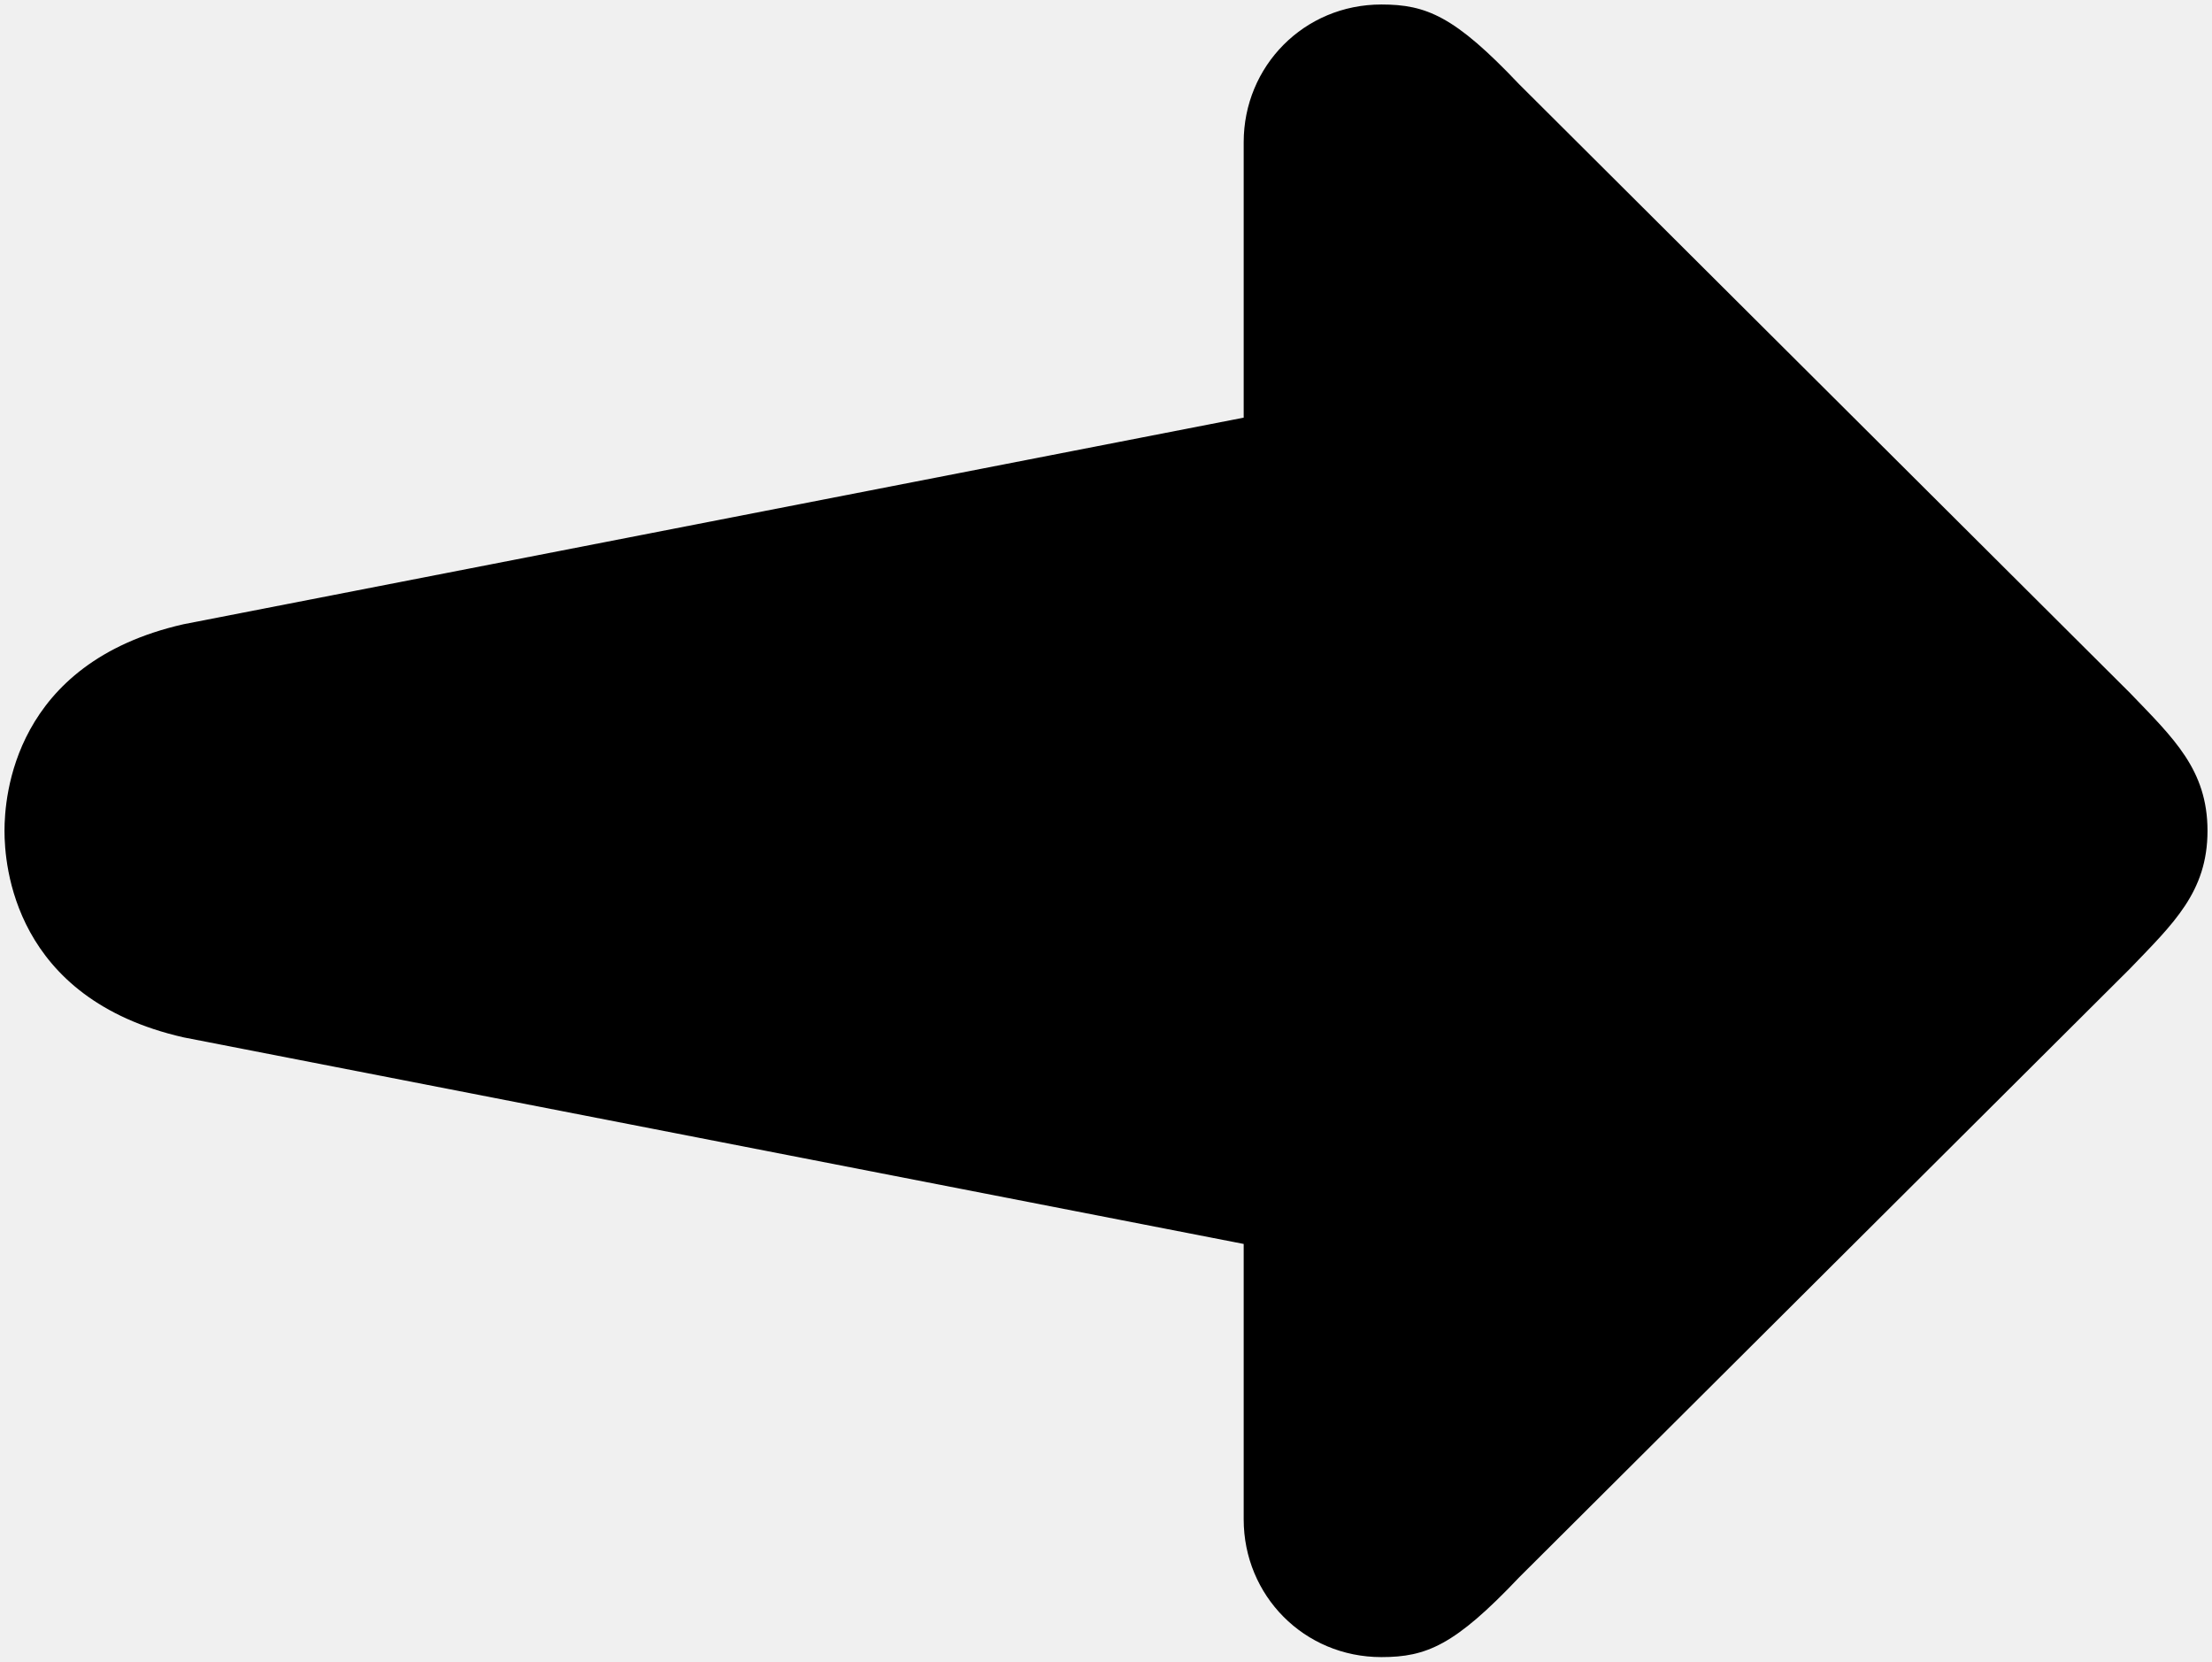
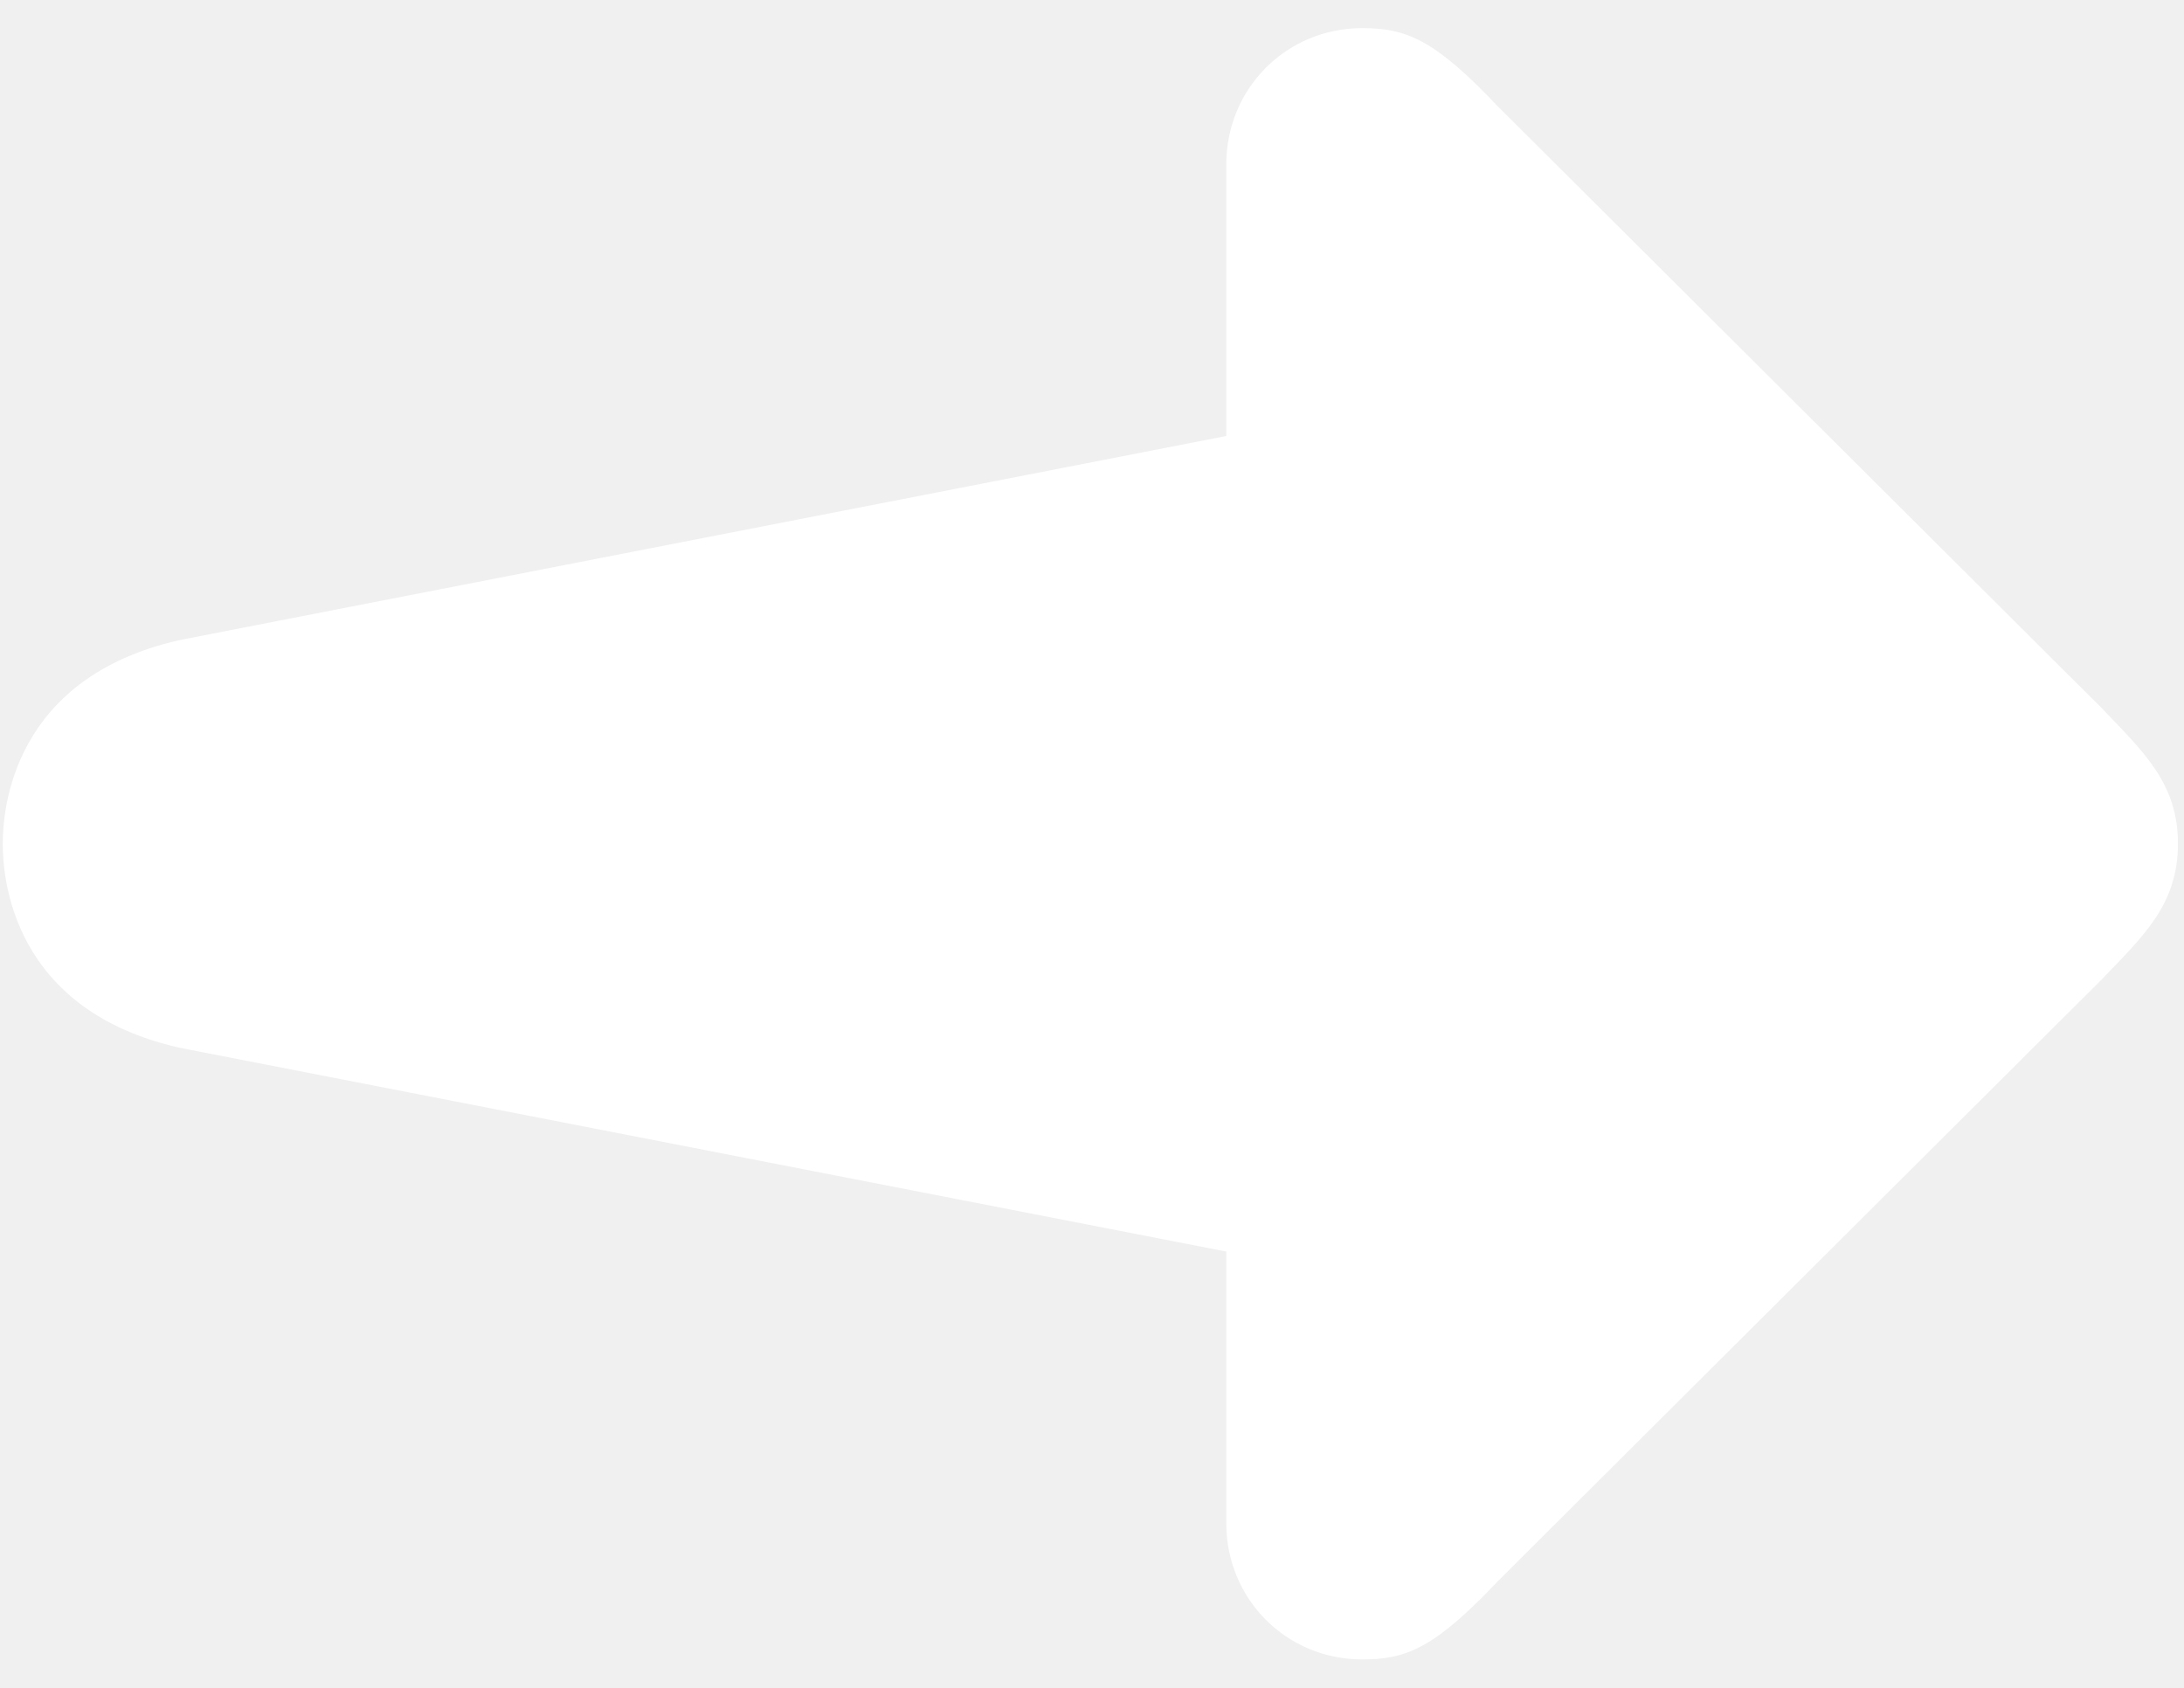
- <svg xmlns="http://www.w3.org/2000/svg" version="1.1" id="Layer_1" x="0px" y="0px" viewBox="150.2 60.2 491.6 369.2" enable-background="new 150.2 60.2 491.6 369.2" xml:space="preserve">
-   <path d="M623.6,214.2L487.8,78.9c-14.3-15.1-20.6-17.7-30.6-17.7c-17.2,0-30.6,13.7-30.6,30.6V153L191,198.9  c-37.9,8.6-39.8,38.5-39.8,45.9s1.9,37.3,39.8,45.9l235.6,45.9v61.2c0,16.9,13.4,30.6,30.6,30.6c10,0,16.3-2.6,30.6-17.7  l135.8-135.3c9.6-10,17.2-17,17.2-30.6S633.2,224.2,623.6,214.2z" />
-   <text transform="matrix(1 0 0 1 151.2034 719.0911)" font-family="'HelveticaNeue-Bold'" font-size="76.5">Created by Timothy Miller</text>
-   <text transform="matrix(1 0 0 1 151.2034 795.5911)" font-family="'HelveticaNeue-Bold'" font-size="76.5">from the Noun Project</text>
+ <svg xmlns="http://www.w3.org/2000/svg" version="1.1" id="Layer_1" x="0px" y="0px" viewBox="0 0 792 612" enable-background="new 0 0 792 612" xml:space="preserve">
+   <path fill="#FFFFFF" d="M762.1,256.7l-218.8-218c-23-24.3-33.2-28.5-49.3-28.5c-27.7,0-49.3,22.1-49.3,49.3v98.6L65.1,232.1  C4.1,245.9,1,294.1,1,306c0,11.9,3.1,60.1,64.1,73.9l379.6,73.9v98.6c0,27.2,21.6,49.3,49.3,49.3c16.1,0,26.3-4.2,49.3-28.5  l218.8-218c15.5-16.1,27.7-27.4,27.7-49.3C789.8,284.1,777.5,272.8,762.1,256.7z" />
+   <text transform="matrix(1 0 0 1 151.8165 1130.315)" font-family="'HelveticaNeue-Bold'" font-size="123.246">Created by Timothy Miller</text>
+   <text transform="matrix(1 0 0 1 151.8165 1253.561)" font-family="'HelveticaNeue-Bold'" font-size="123.246">from the Noun Project</text>
</svg>
